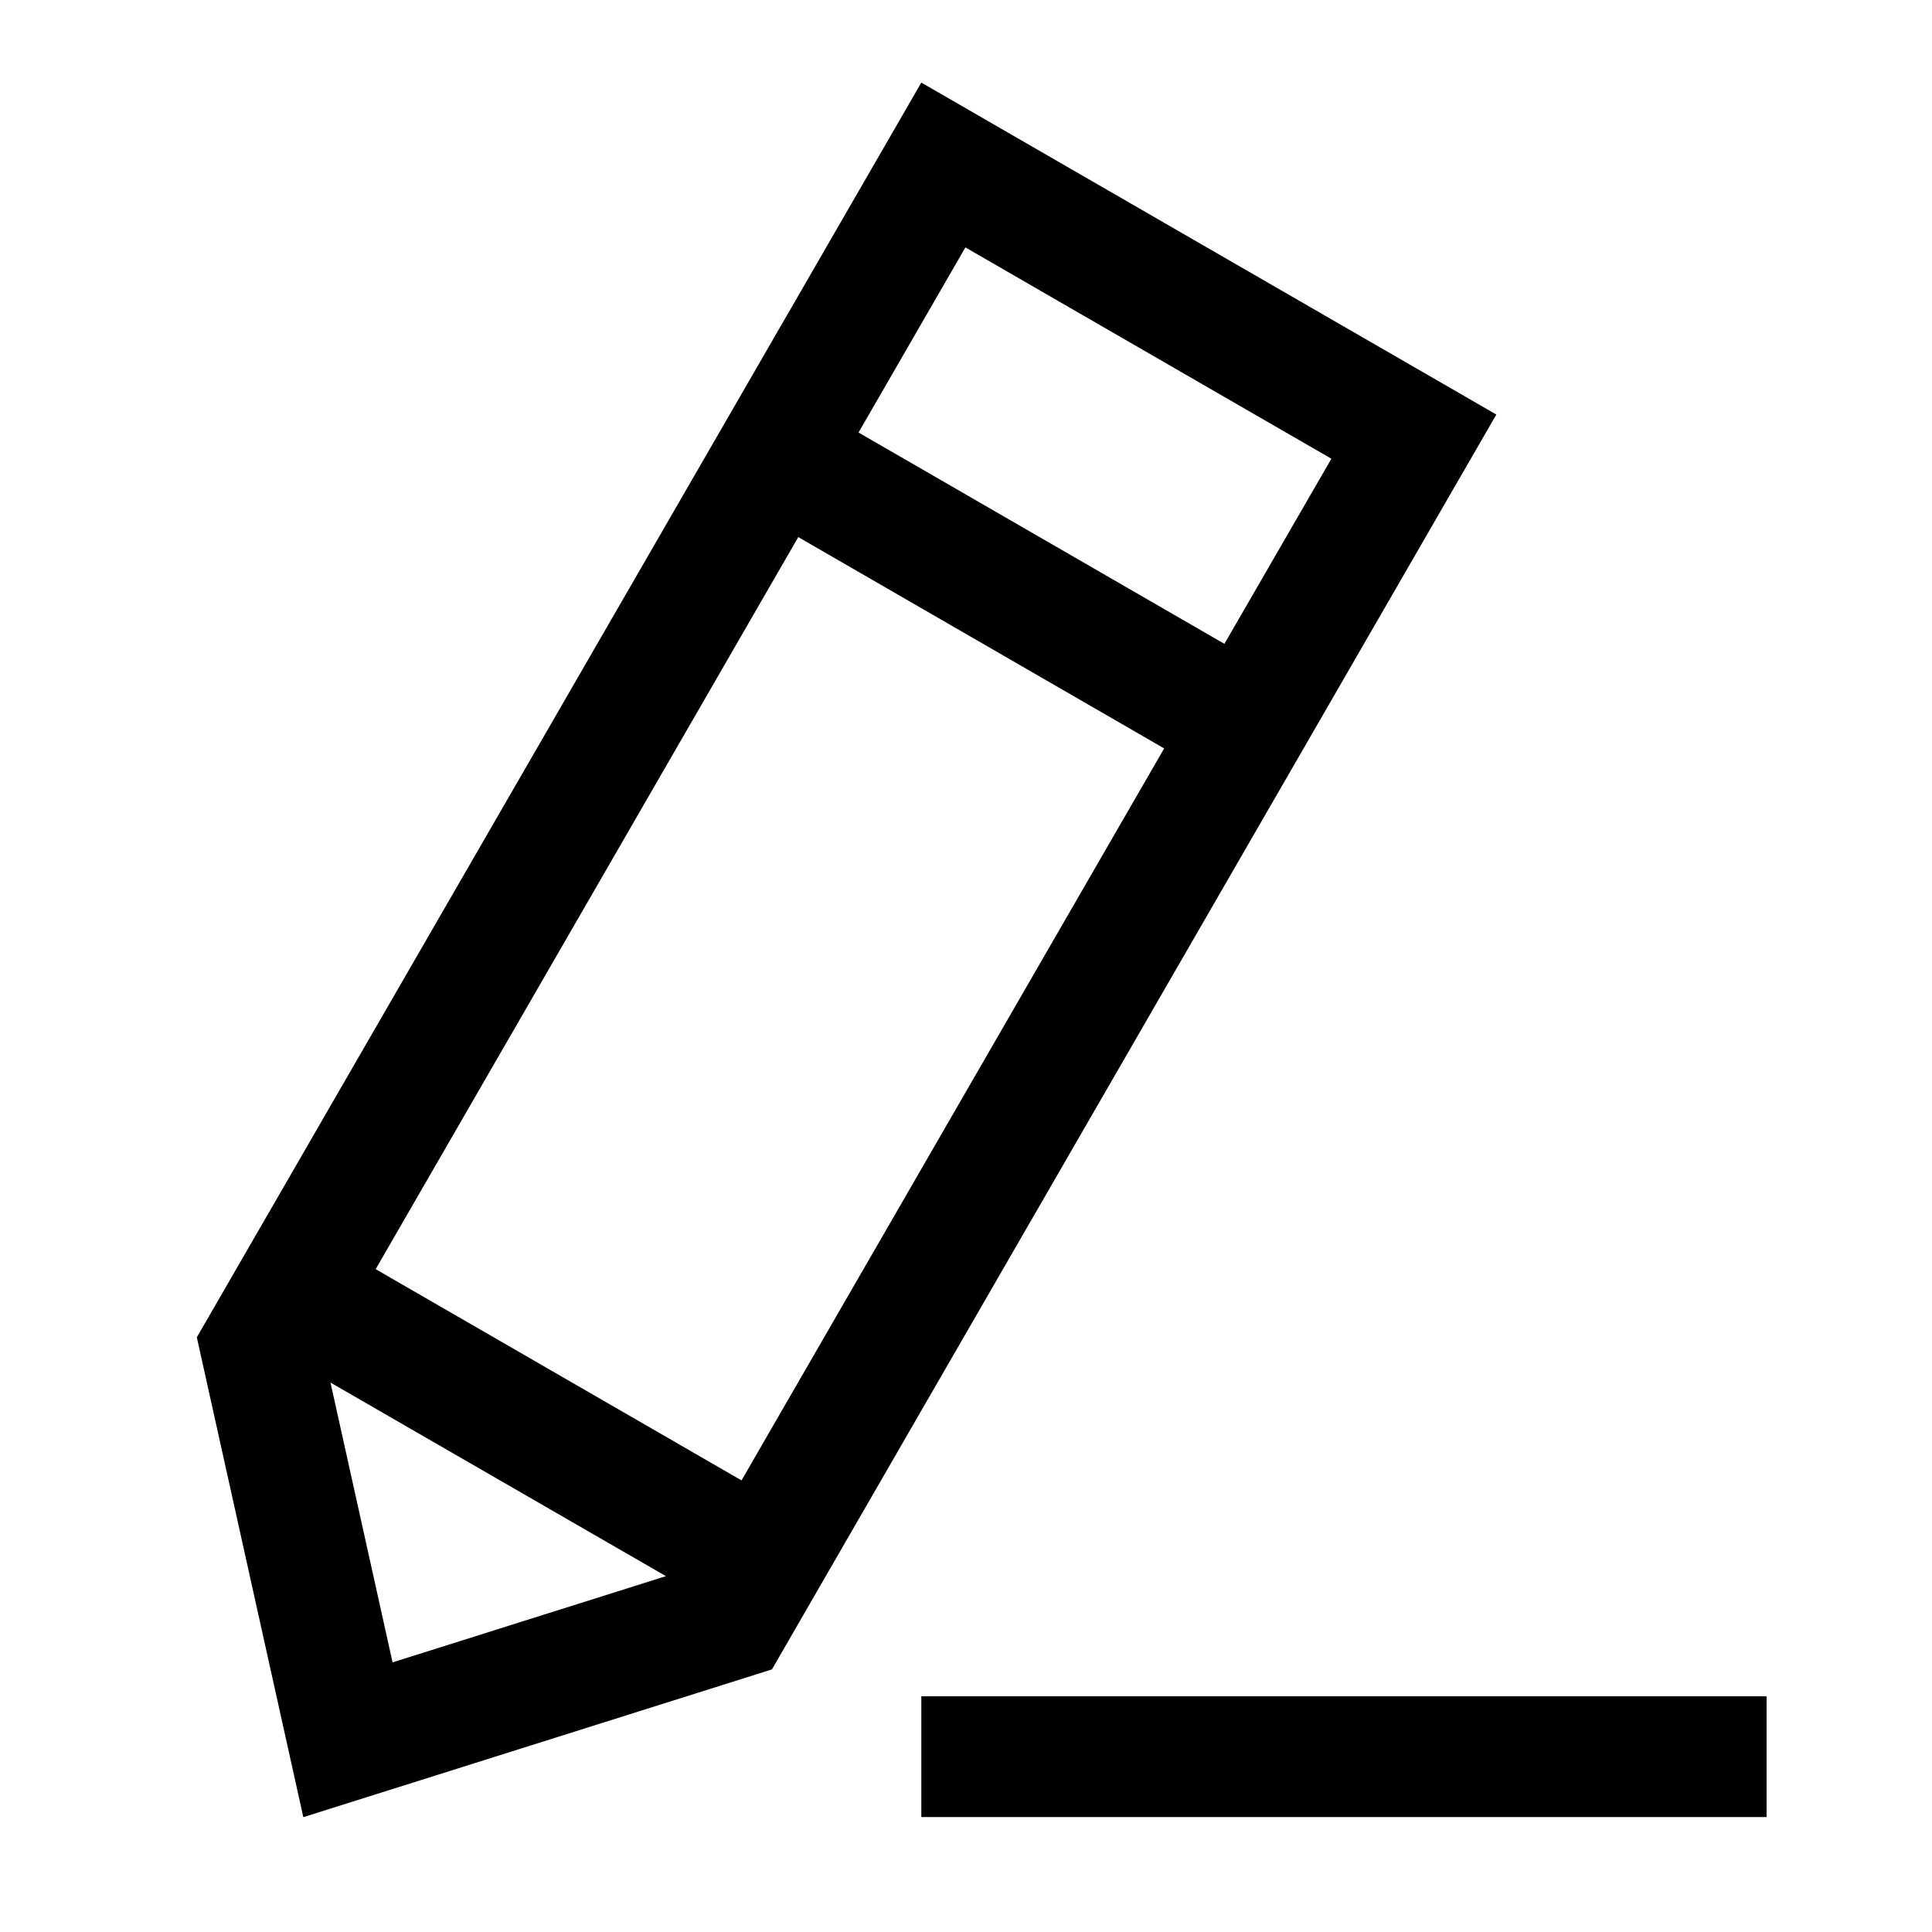
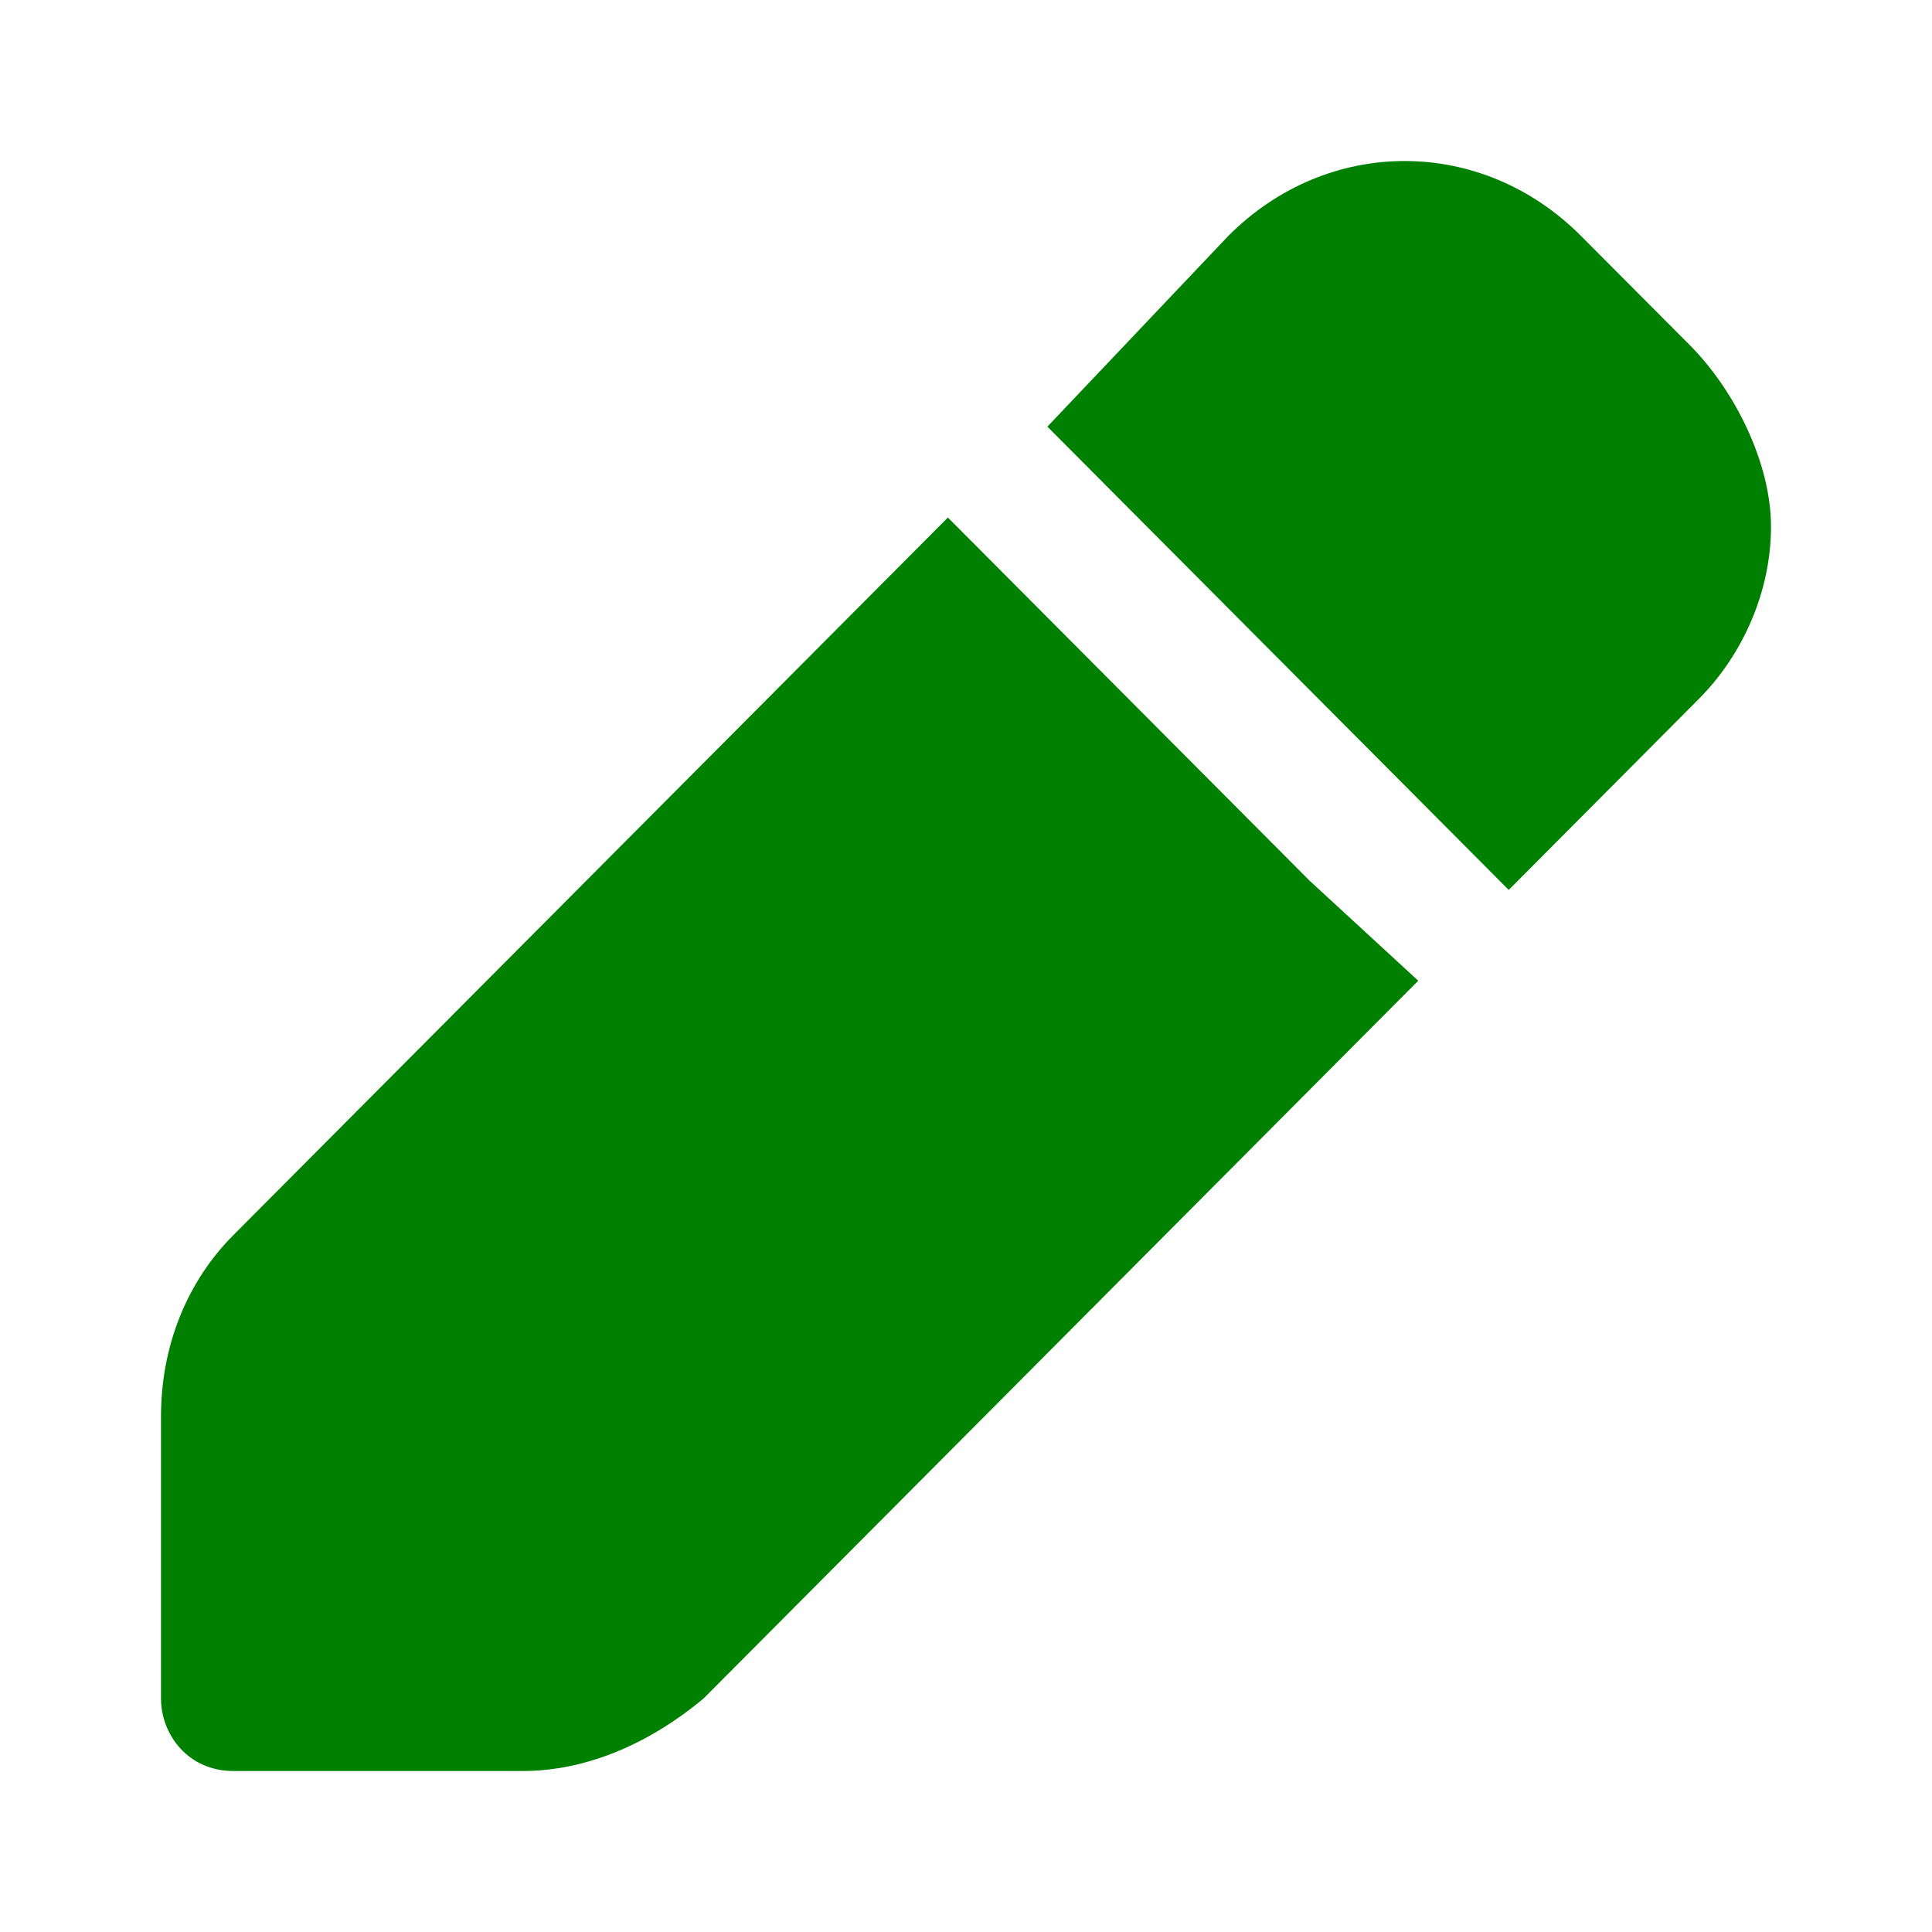
- <svg xmlns="http://www.w3.org/2000/svg" width="800px" height="800px" viewBox="0 0 1024 1024">
-   <path d="m199.04 672.64 193.984 112 224-387.968-193.92-112-224 388.032zm-23.872 60.16 32.896 148.288 144.896-45.696L175.168 732.8zM455.04 229.248l193.92 112 56.704-98.112-193.984-112-56.64 98.112zM104.32 708.8l384-665.024 304.768 175.936L409.152 884.8h.064l-248.448 78.336L104.32 708.8zm384 254.272v-64h448v64h-448z" fill="#000000" />
+ <svg xmlns="http://www.w3.org/2000/svg" width="800px" height="800px" viewBox="0 0 24 24" fill="none">
+   <path d="M20.989 4.285L19.64 2.931C18.404 1.69 16.494 1.69 15.258 2.931L13.011 5.3L18.742 11.055L21.101 8.685C21.663 8.121 22 7.331 22 6.542C22 5.752 21.551 4.849 20.989 4.285Z" fill="green" />
+   <path d="M16.27 10.942L11.775 6.429L2.899 15.343C2.337 15.907 2 16.697 2 17.599V21.097C2 21.549 2.337 22 2.899 22H6.494C7.281 22 8.067 21.662 8.742 21.097L17.618 12.183L16.27 10.942Z" fill="green" />
</svg>
